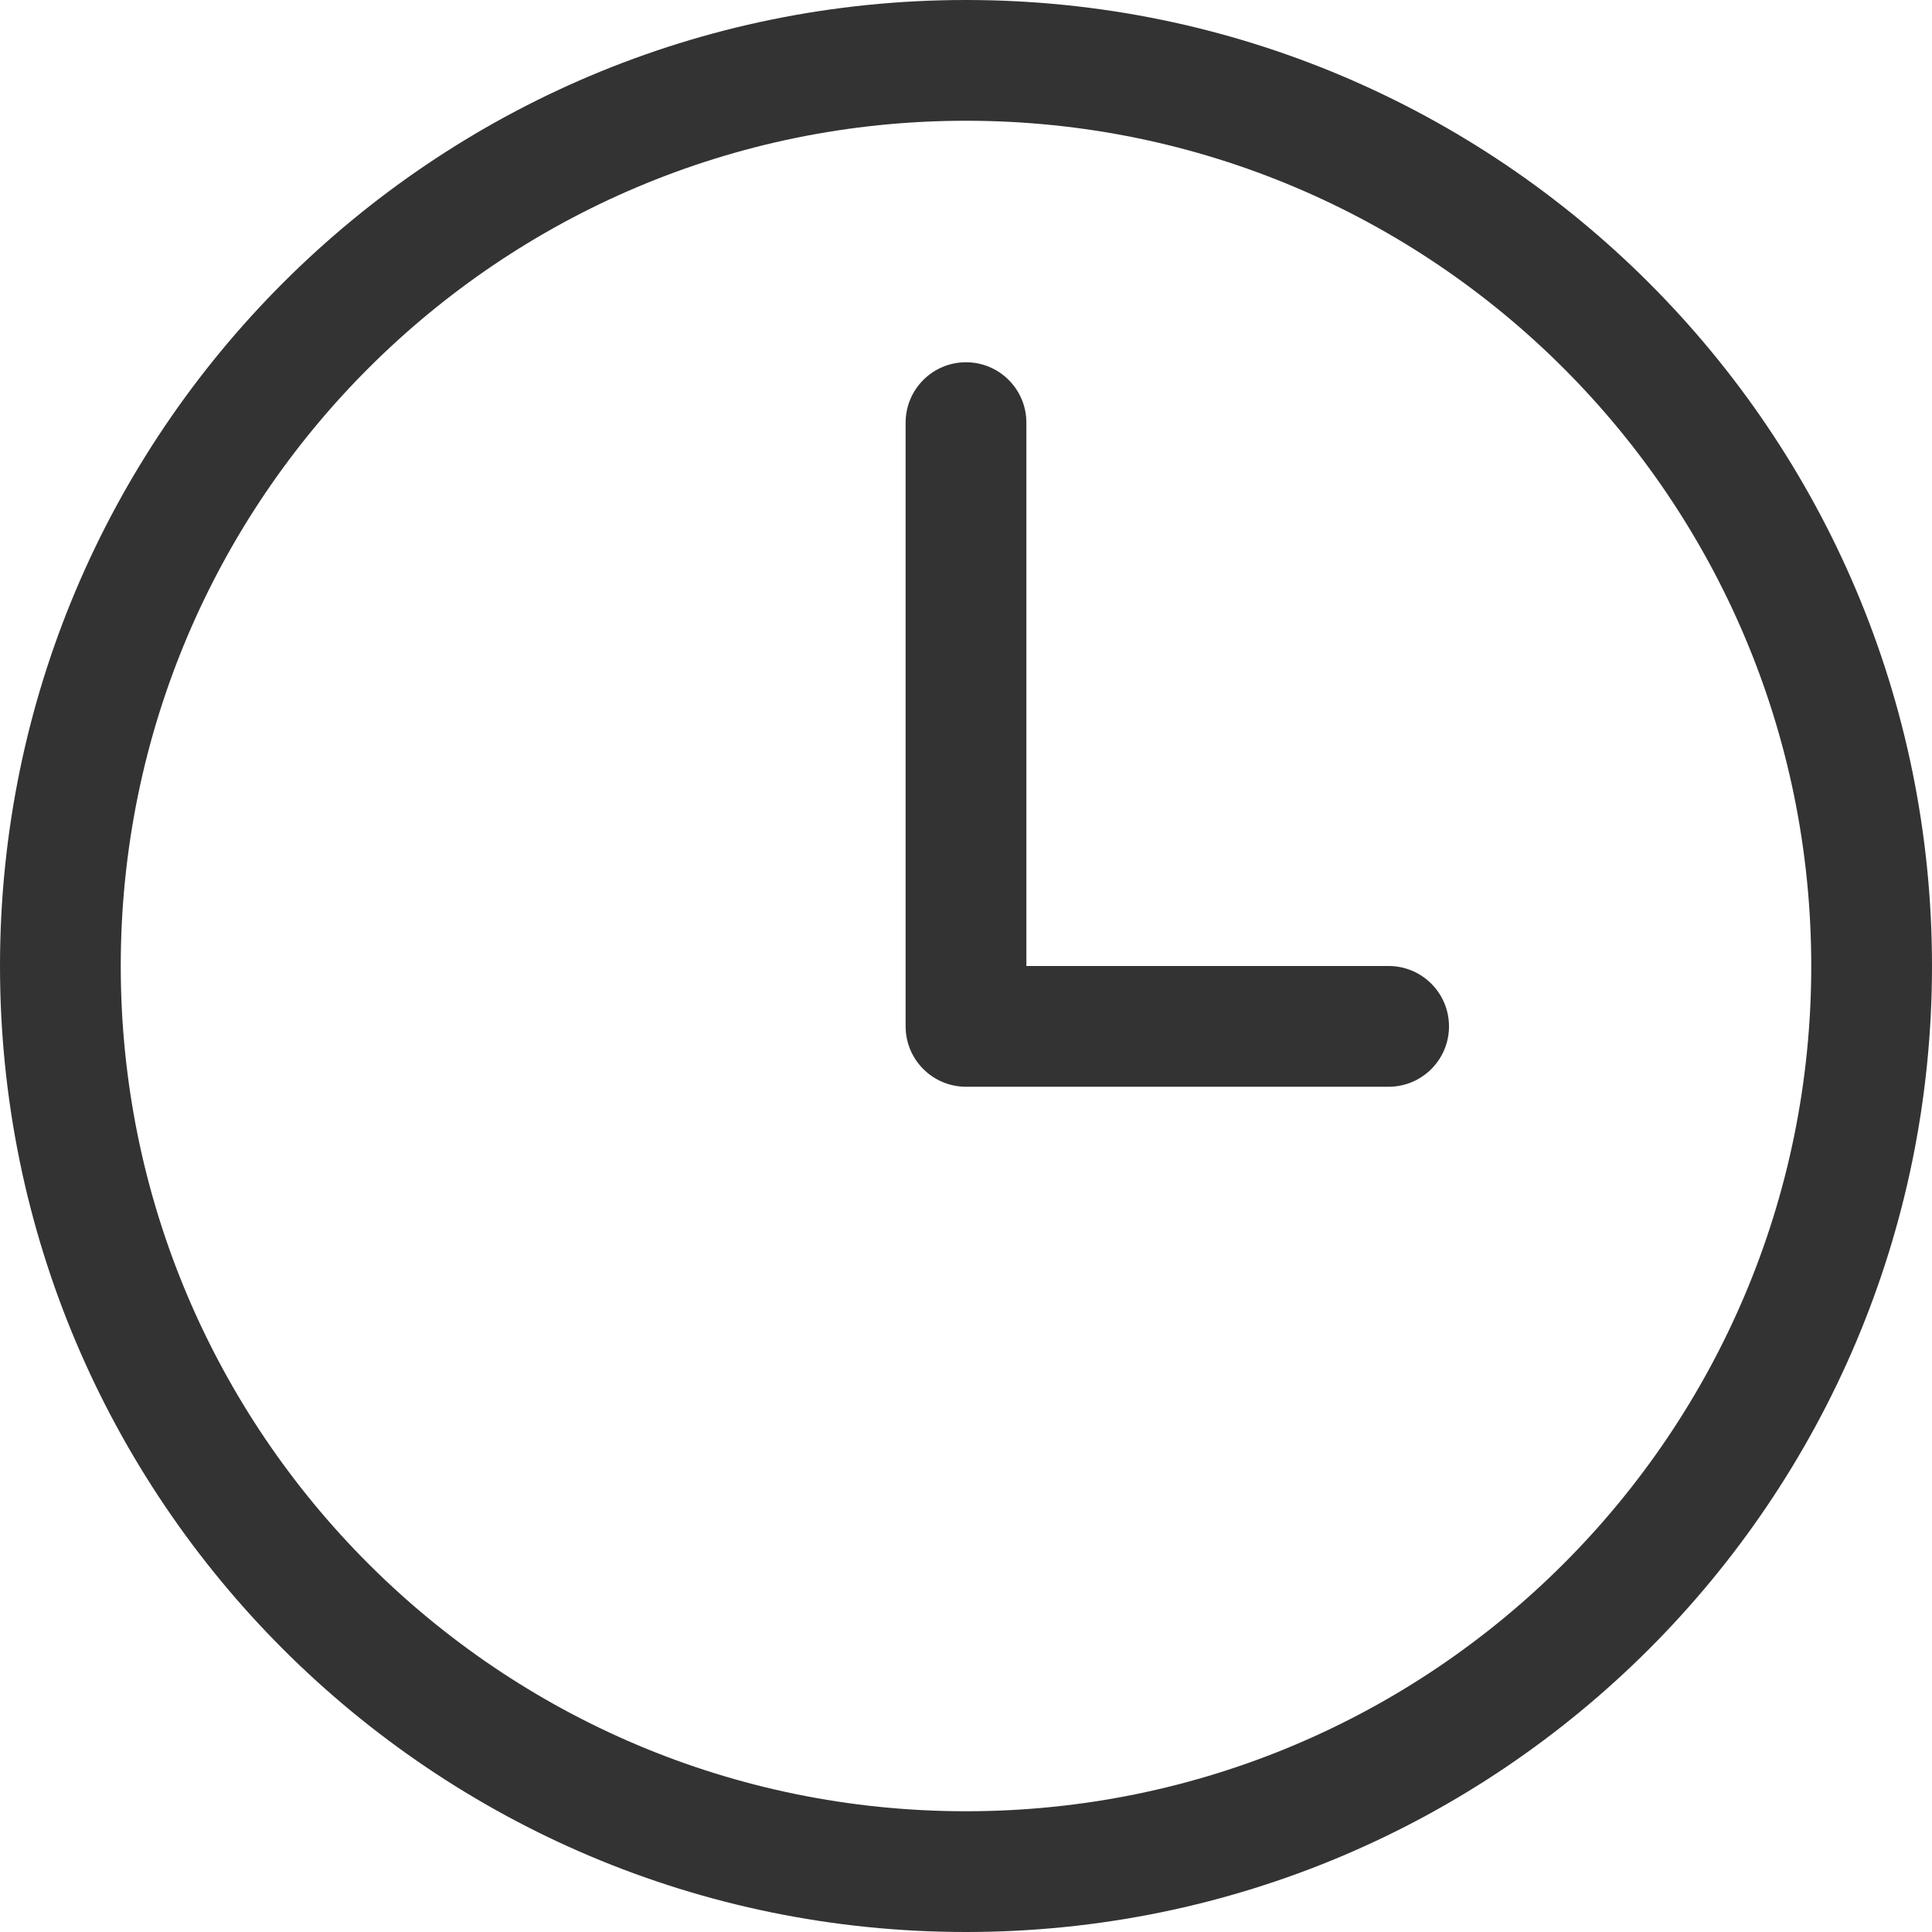
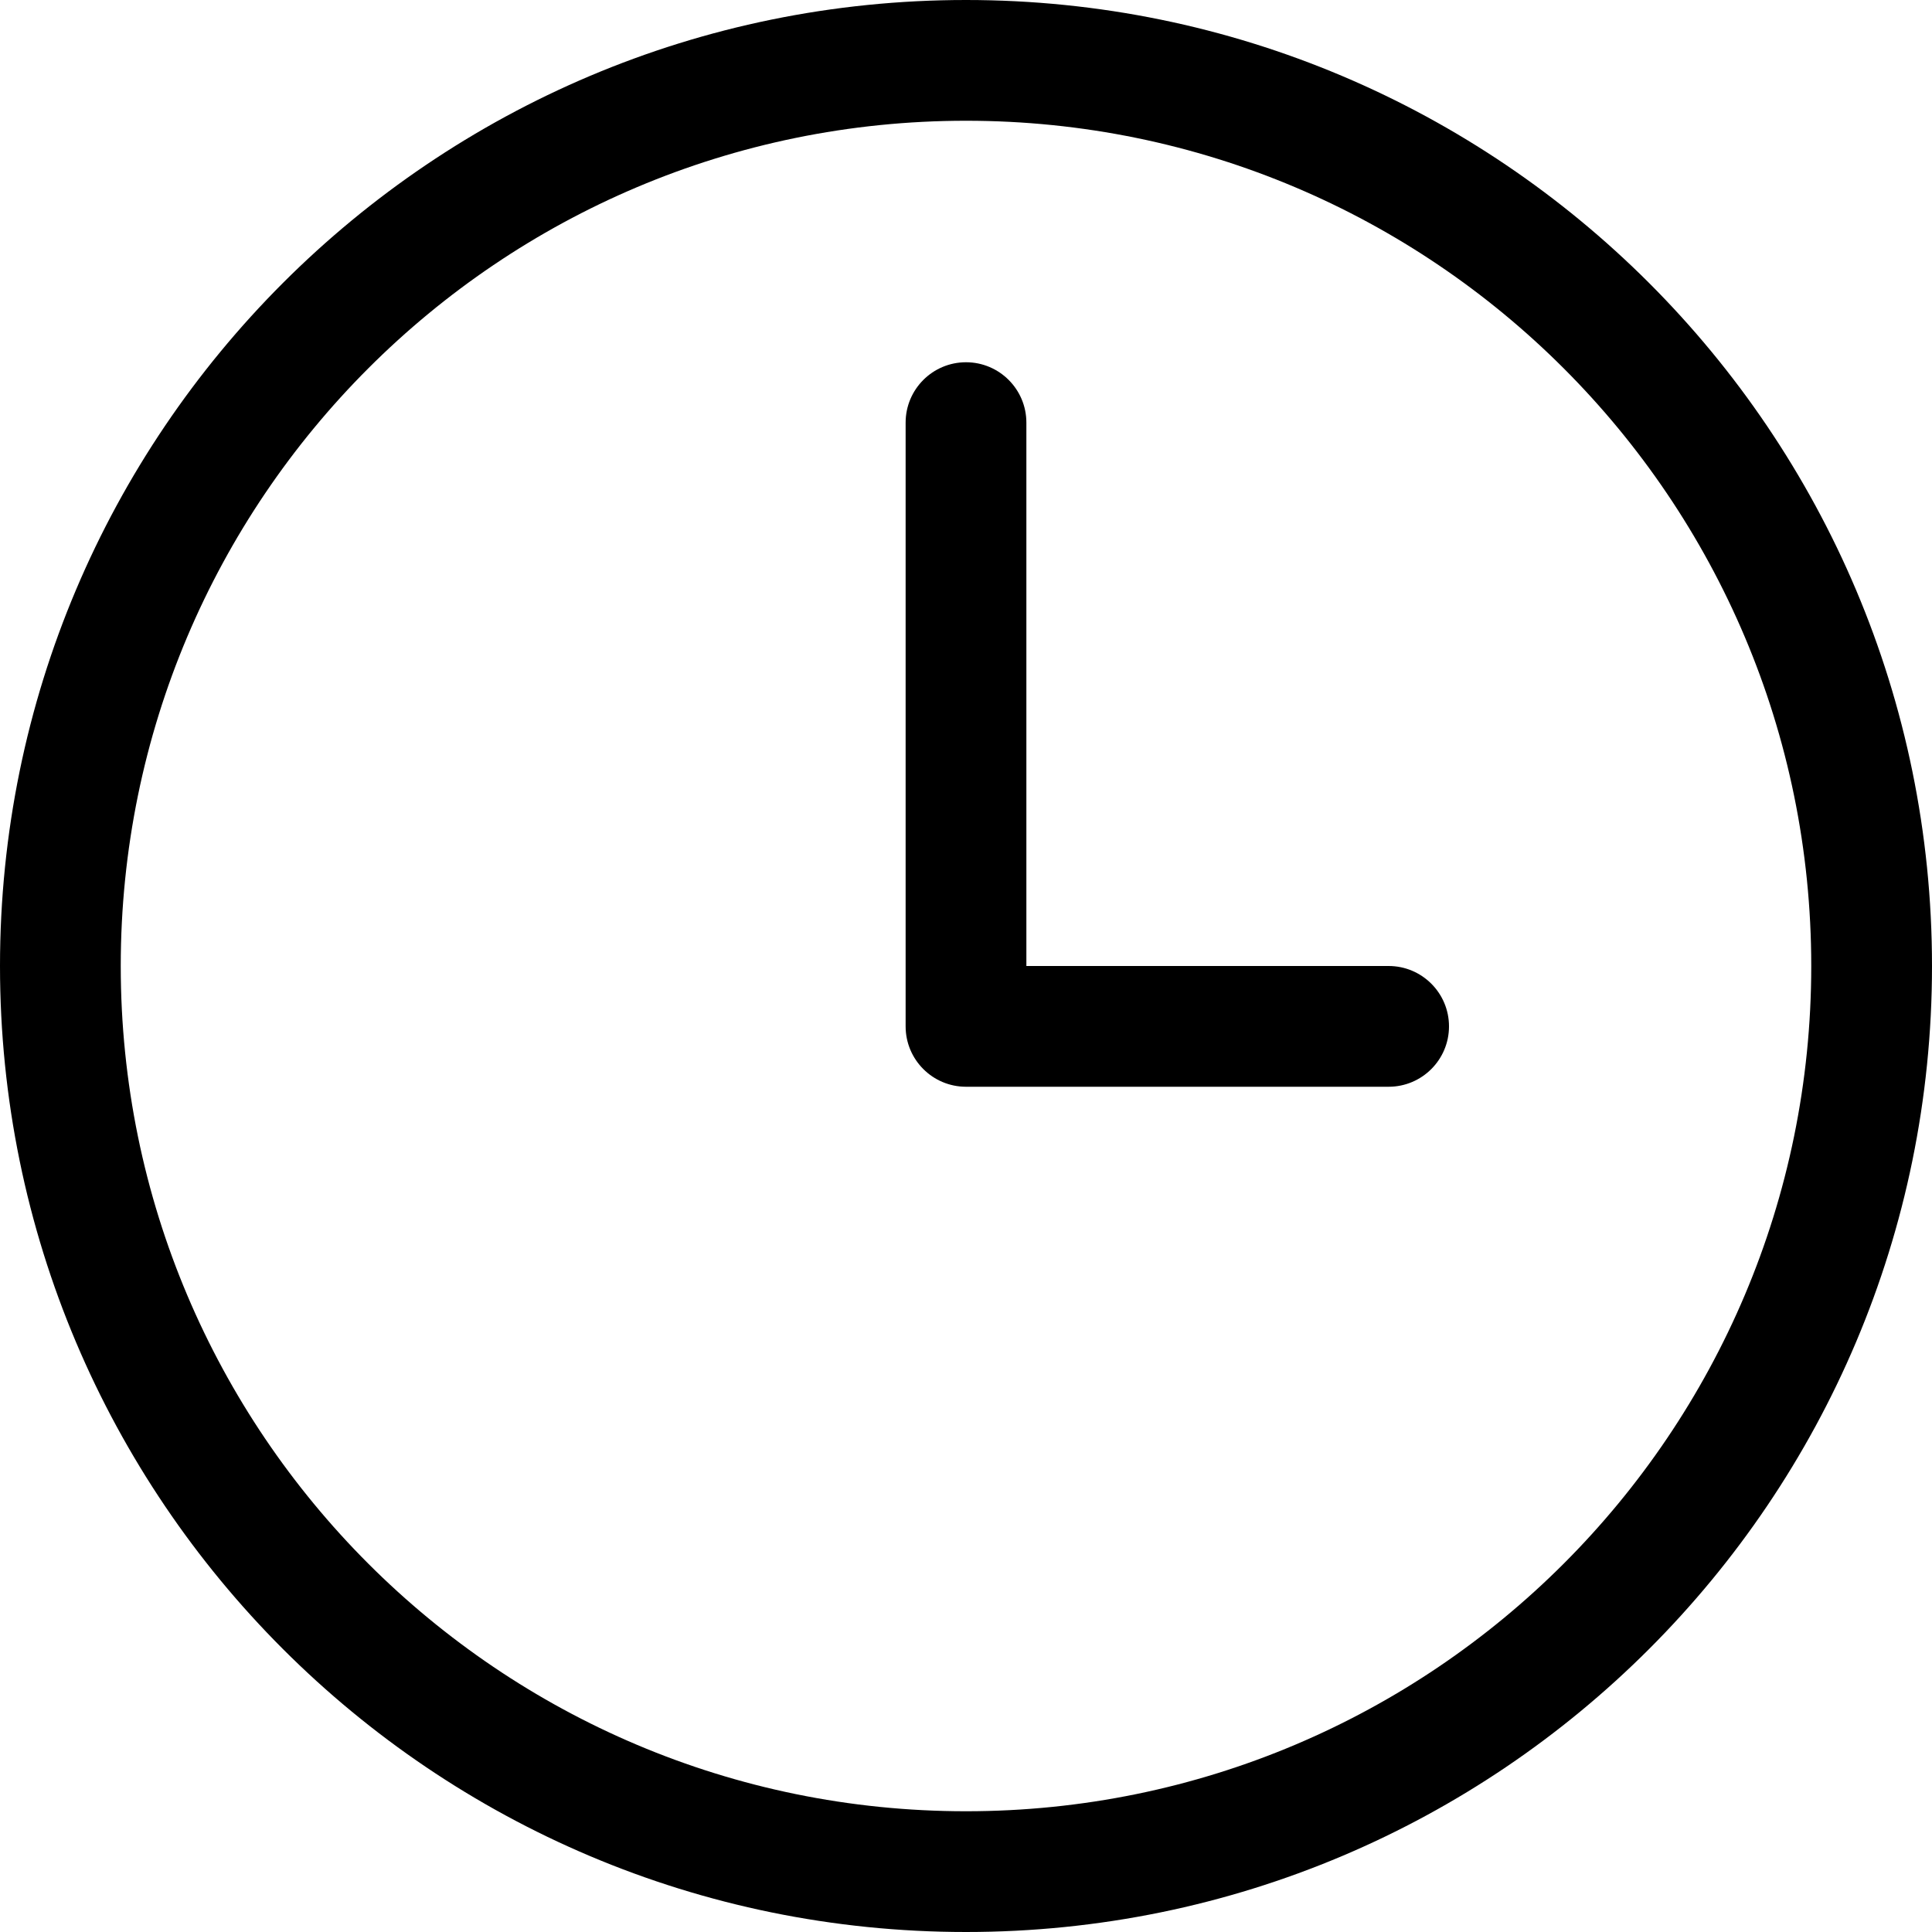
<svg xmlns="http://www.w3.org/2000/svg" width="16" height="16" viewBox="0 0 16 16">
-   <path d="M8 0C12.418 0 16 3.582 16 8C16 12.418 12.418 16 8 16C3.582 16 0 12.418 0 8C0 3.582 3.582 0 8 0ZM8 1C4.134 1 1 4.134 1 8C1 11.866 4.134 15 8 15C11.866 15 15 11.866 15 8C15 4.134 11.866 1 8 1ZM8 3C8.276 3 8.5 3.224 8.5 3.5L8.5 8H11.5C11.776 8 12 8.224 12 8.5C12 8.776 11.776 9 11.5 9H8C7.724 9 7.5 8.776 7.5 8.5L7.5 3.5C7.5 3.224 7.724 3 8 3Z" fill="#333333" />
+   <path d="M8 0C12.418 0 16 3.582 16 8C16 12.418 12.418 16 8 16C3.582 16 0 12.418 0 8C0 3.582 3.582 0 8 0ZM8 1C4.134 1 1 4.134 1 8C1 11.866 4.134 15 8 15C11.866 15 15 11.866 15 8C15 4.134 11.866 1 8 1ZM8 3C8.276 3 8.5 3.224 8.5 3.5L8.5 8H11.5C11.776 8 12 8.224 12 8.5C12 8.776 11.776 9 11.5 9H8C7.724 9 7.5 8.776 7.5 8.5L7.5 3.5C7.5 3.224 7.724 3 8 3Z" />
</svg>
